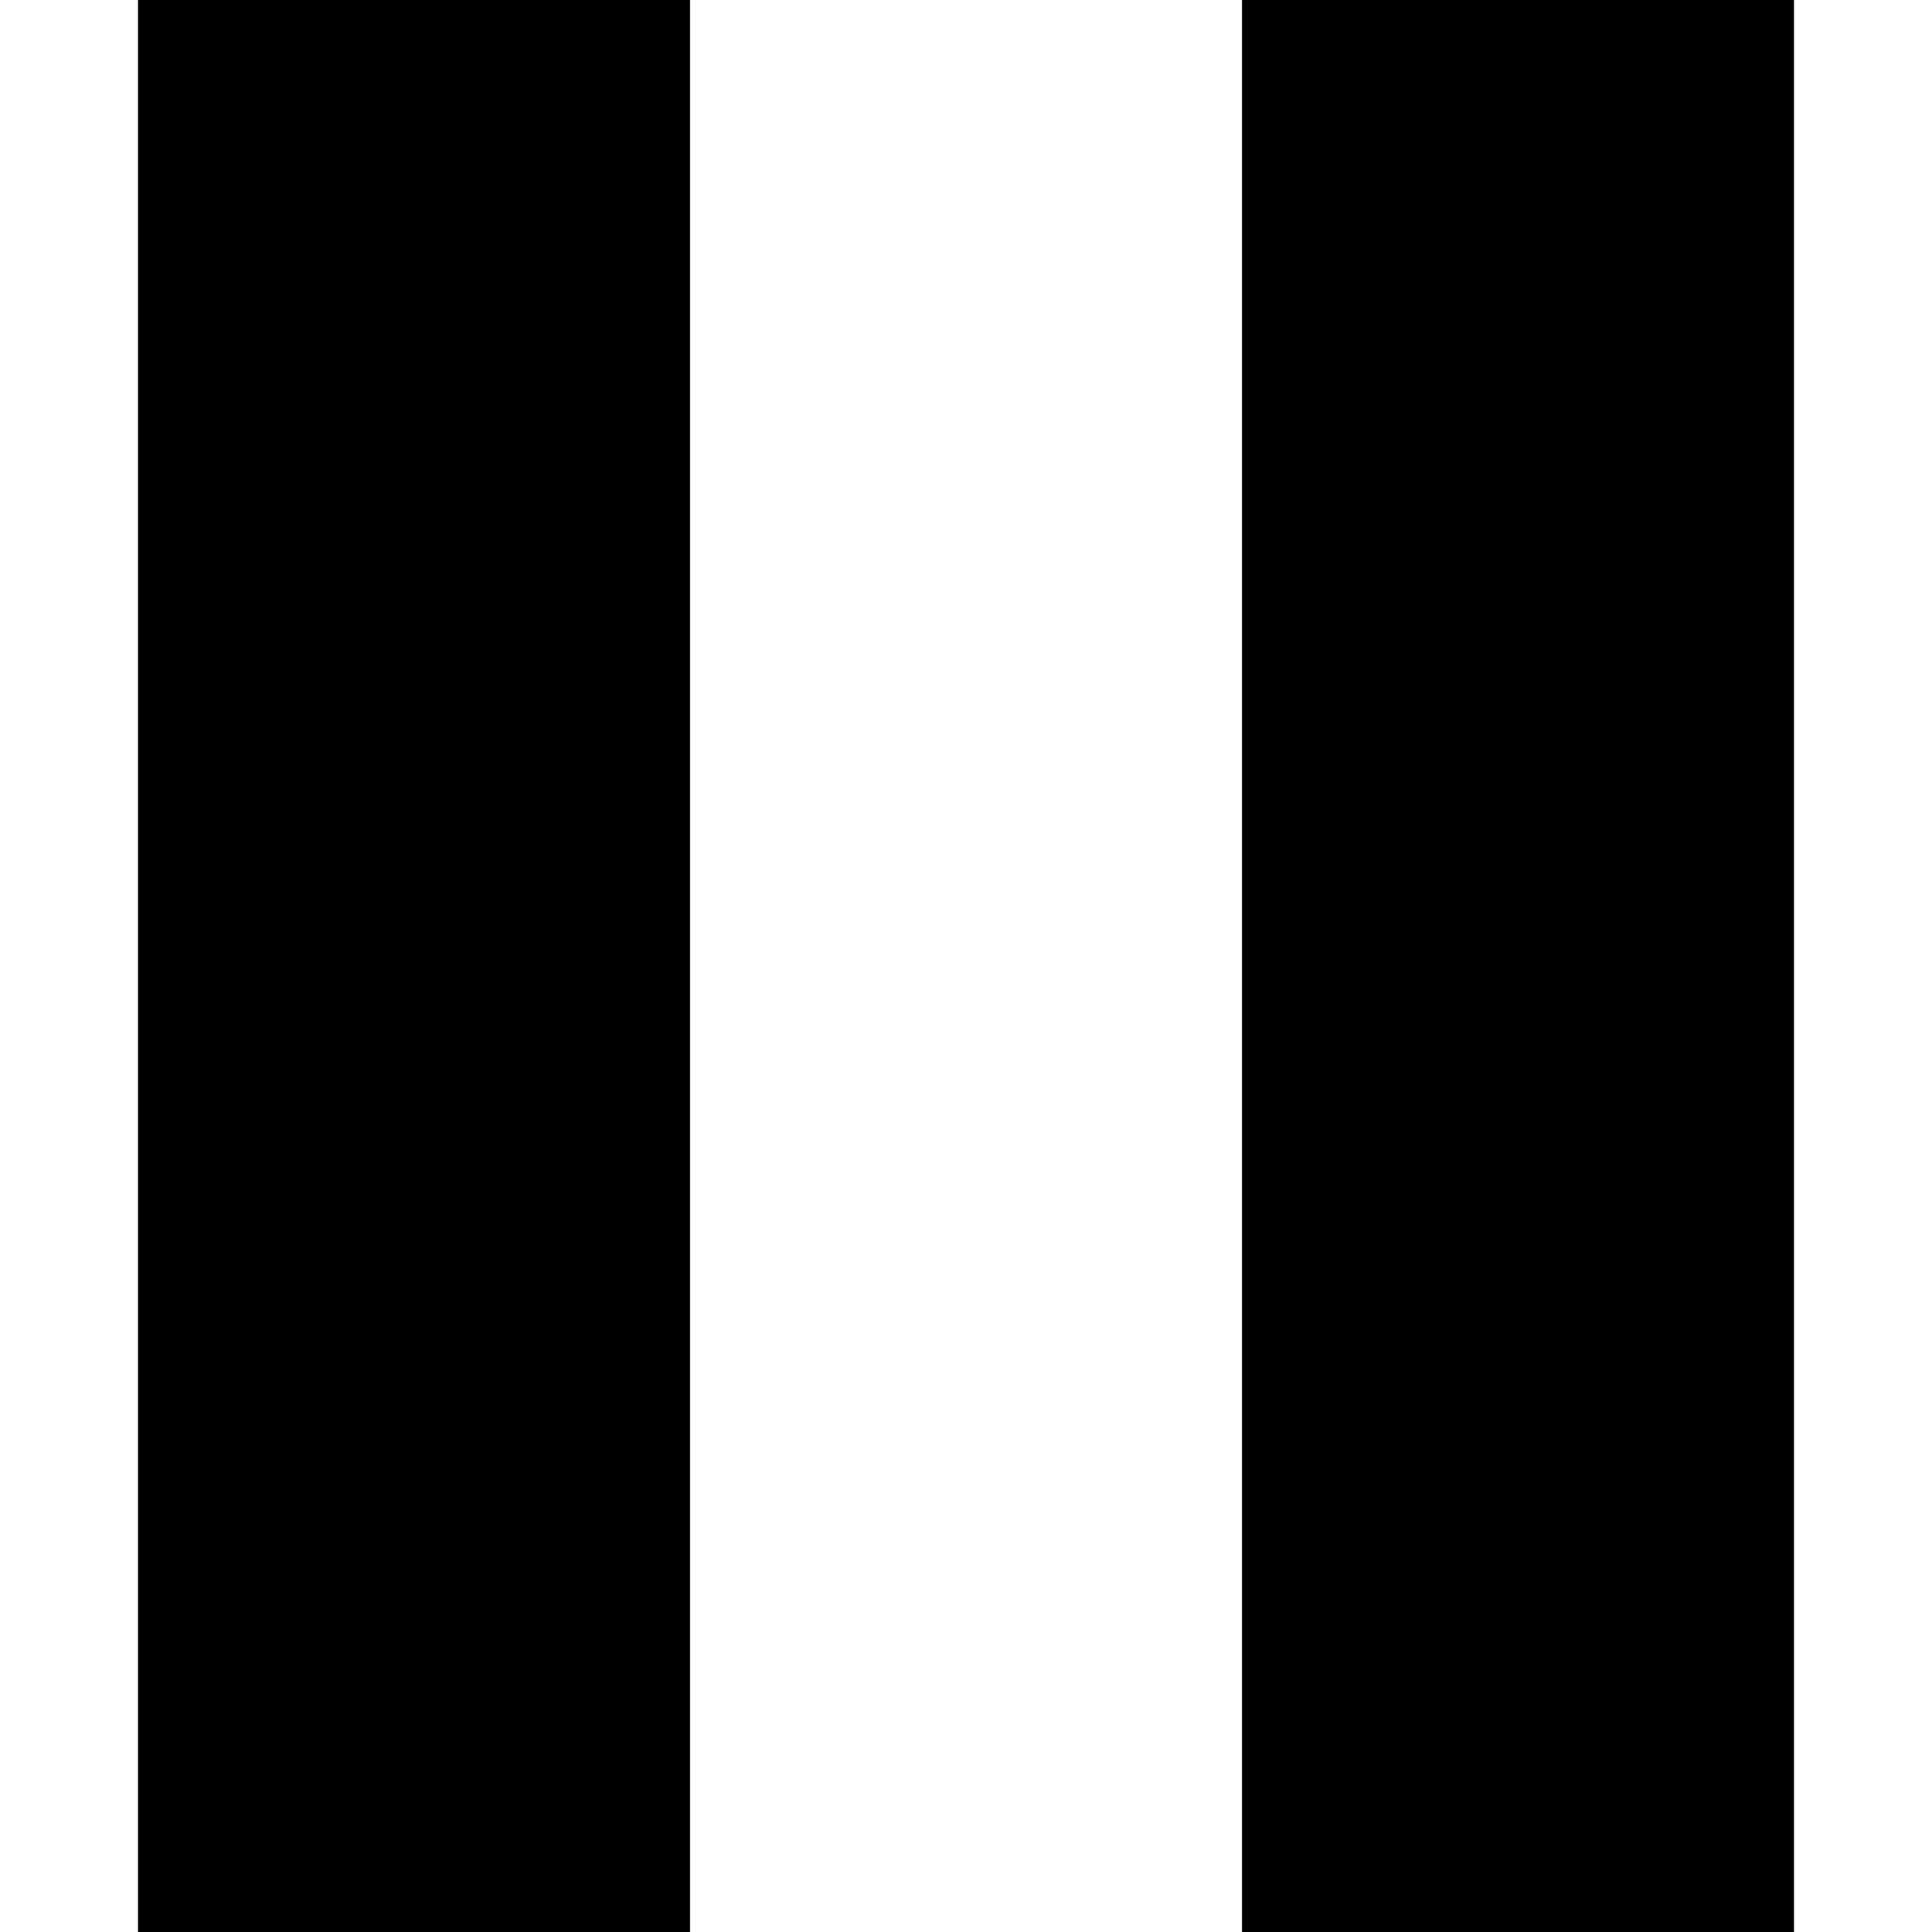
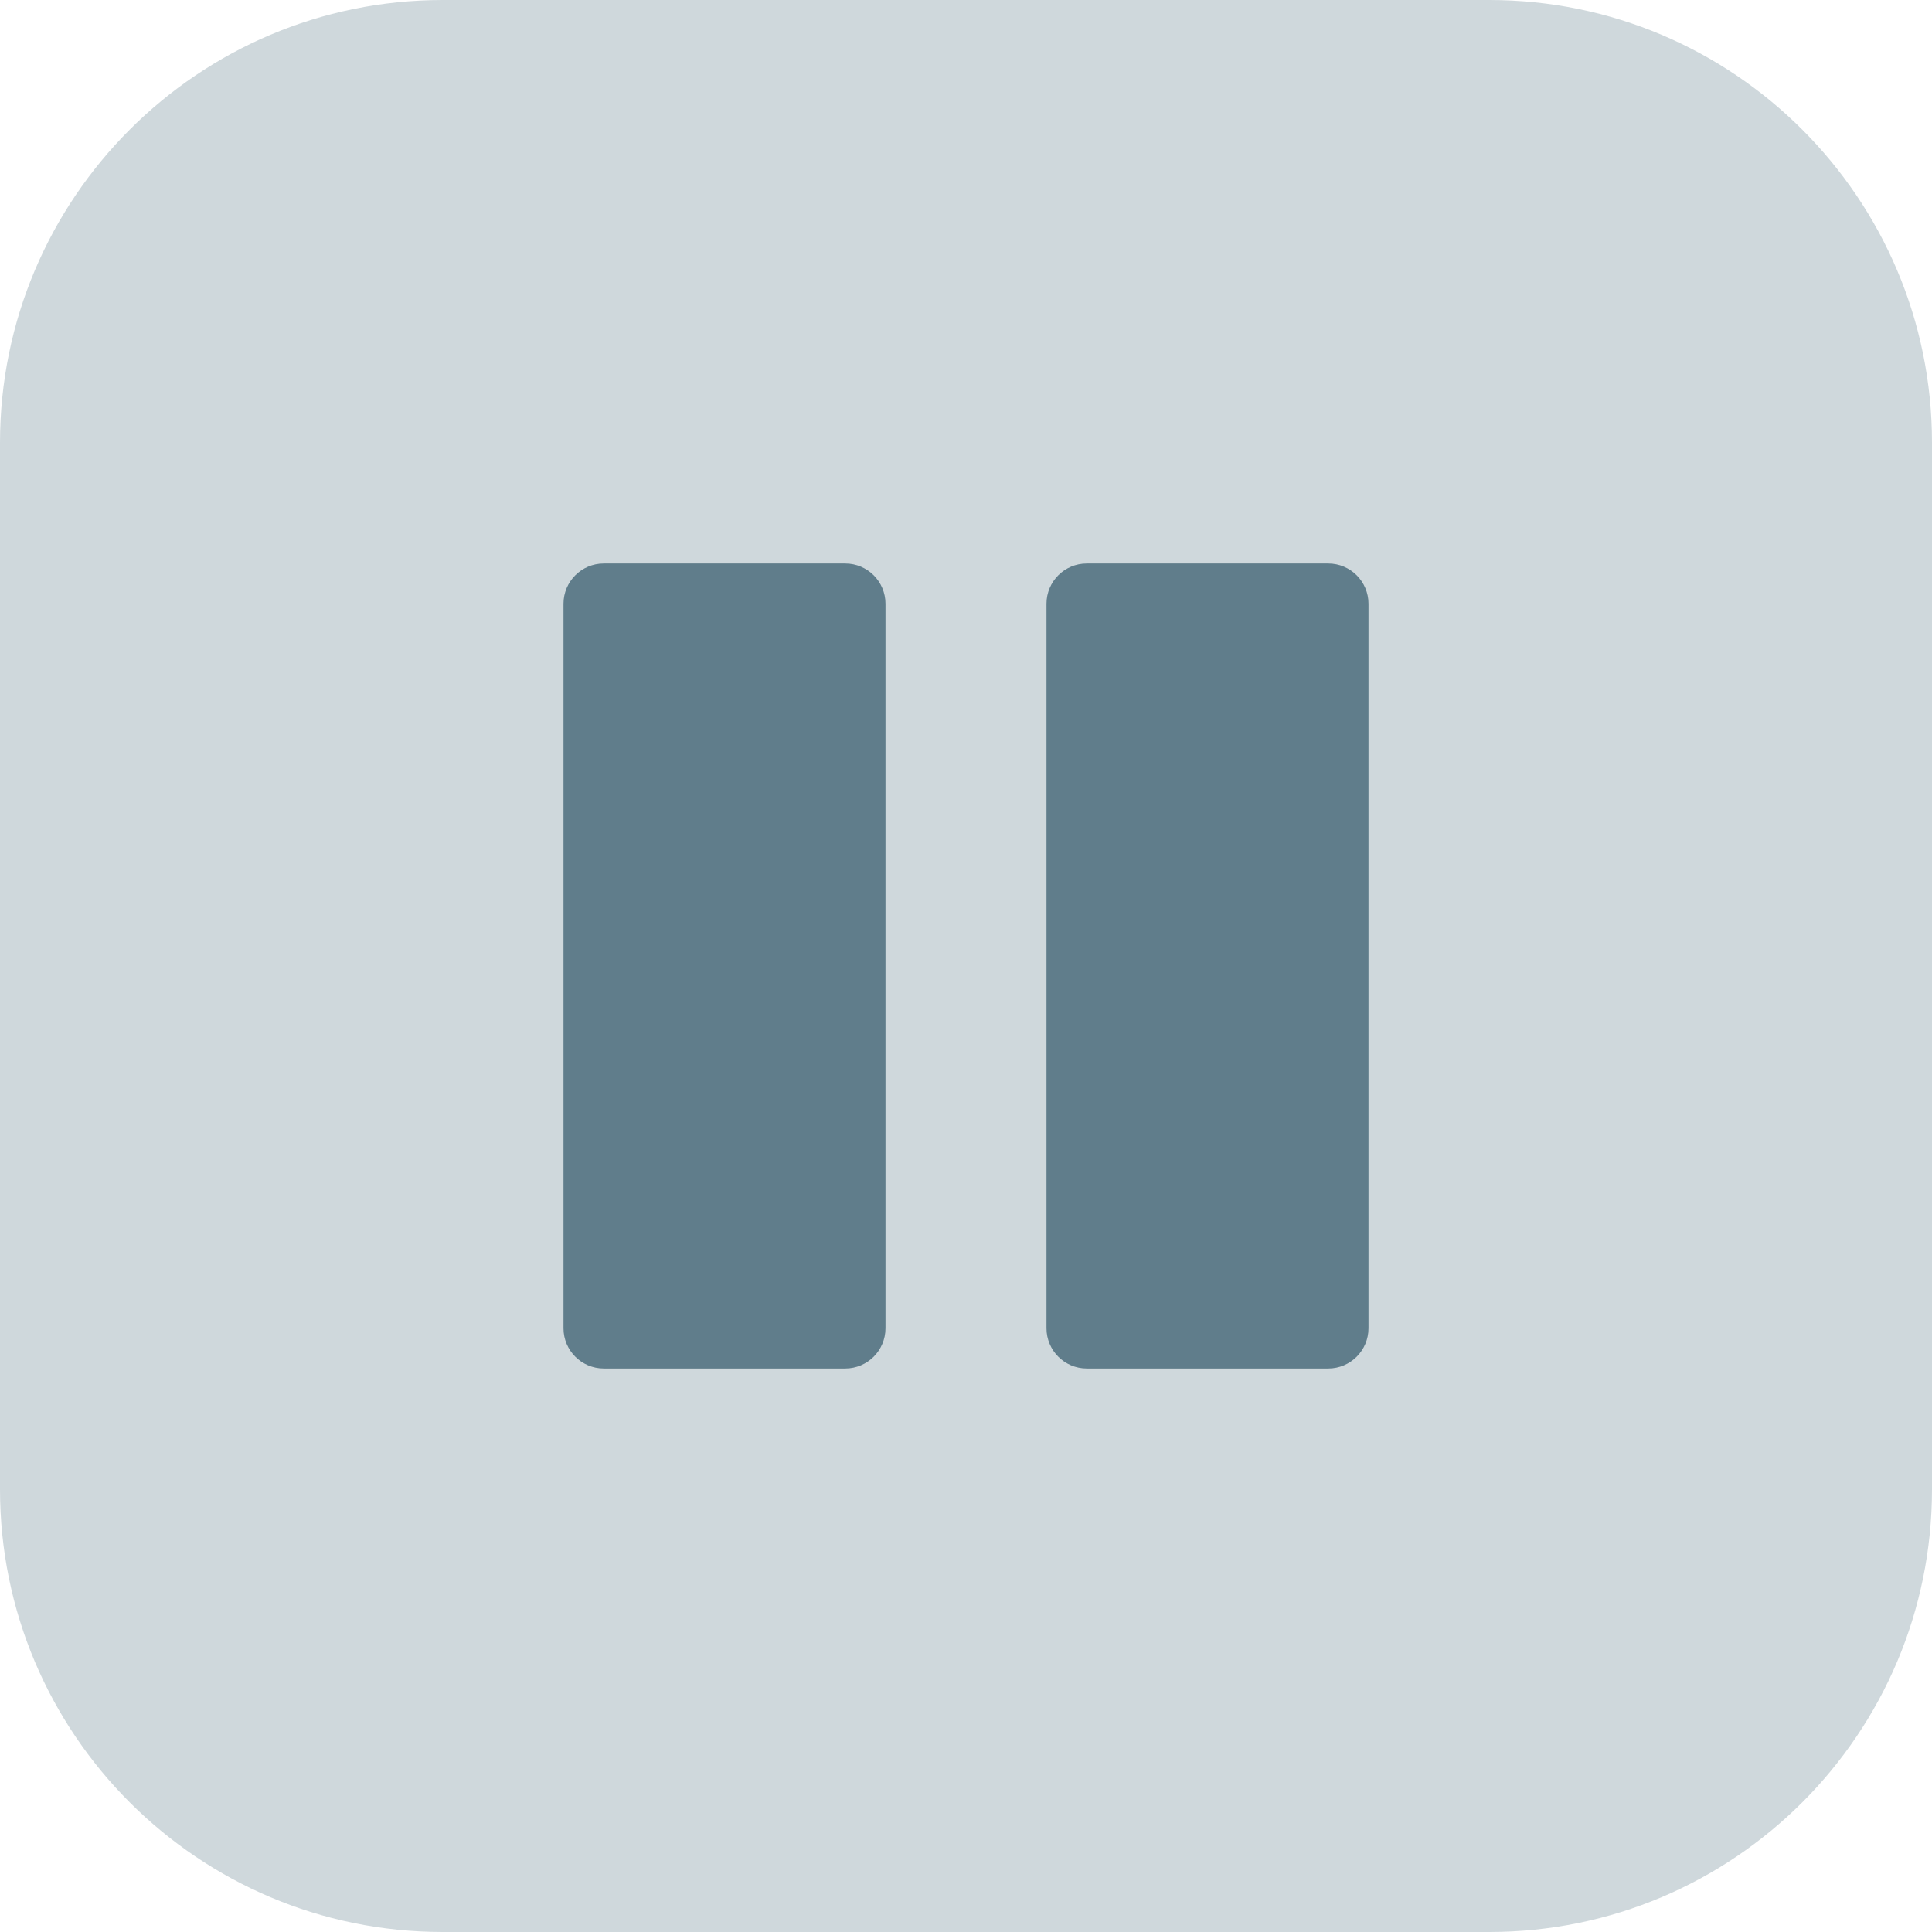
- <svg xmlns="http://www.w3.org/2000/svg" version="1.1" id="Capa_1" x="0px" y="0px" width="357px" height="357px" viewBox="0 0 357 357" style="enable-background:new 0 0 357 357;" xml:space="preserve">
+ <svg xmlns="http://www.w3.org/2000/svg" version="1.1" id="Capa_1" x="0px" y="0px" viewBox="0 0 512 512" style="enable-background:new 0 0 512 512;" xml:space="preserve">
+   <path style="fill:#CFD8DC;" d="M117.333,0h277.333C459.468,0,512,52.532,512,117.333v277.333C512,459.468,459.468,512,394.667,512  H117.333C52.532,512,0,459.468,0,394.667V117.333C0,52.532,52.532,0,117.333,0z" />
  <g>
-     <g id="pause">
-       <path d="M25.5,357h102V0h-102V357z M229.5,0v357h102V0H229.5z" />
-     </g>
+     <path style="fill:#607D8B;" d="M160,149.333h64c5.891,0,10.667,4.776,10.667,10.667v192c0,5.891-4.776,10.667-10.667,10.667h-64   c-5.891,0-10.667-4.776-10.667-10.667V160C149.333,154.109,154.109,149.333,160,149.333z" />
+     <path style="fill:#607D8B;" d="M288,149.333h64c5.891,0,10.667,4.776,10.667,10.667v192c0,5.891-4.776,10.667-10.667,10.667h-64   c-5.891,0-10.667-4.776-10.667-10.667V160C277.333,154.109,282.109,149.333,288,149.333z" />
  </g>
  <g>
</g>
  <g>
</g>
  <g>
</g>
  <g>
</g>
  <g>
</g>
  <g>
</g>
  <g>
</g>
  <g>
</g>
  <g>
</g>
  <g>
</g>
  <g>
</g>
  <g>
</g>
  <g>
</g>
  <g>
</g>
  <g>
</g>
</svg>
